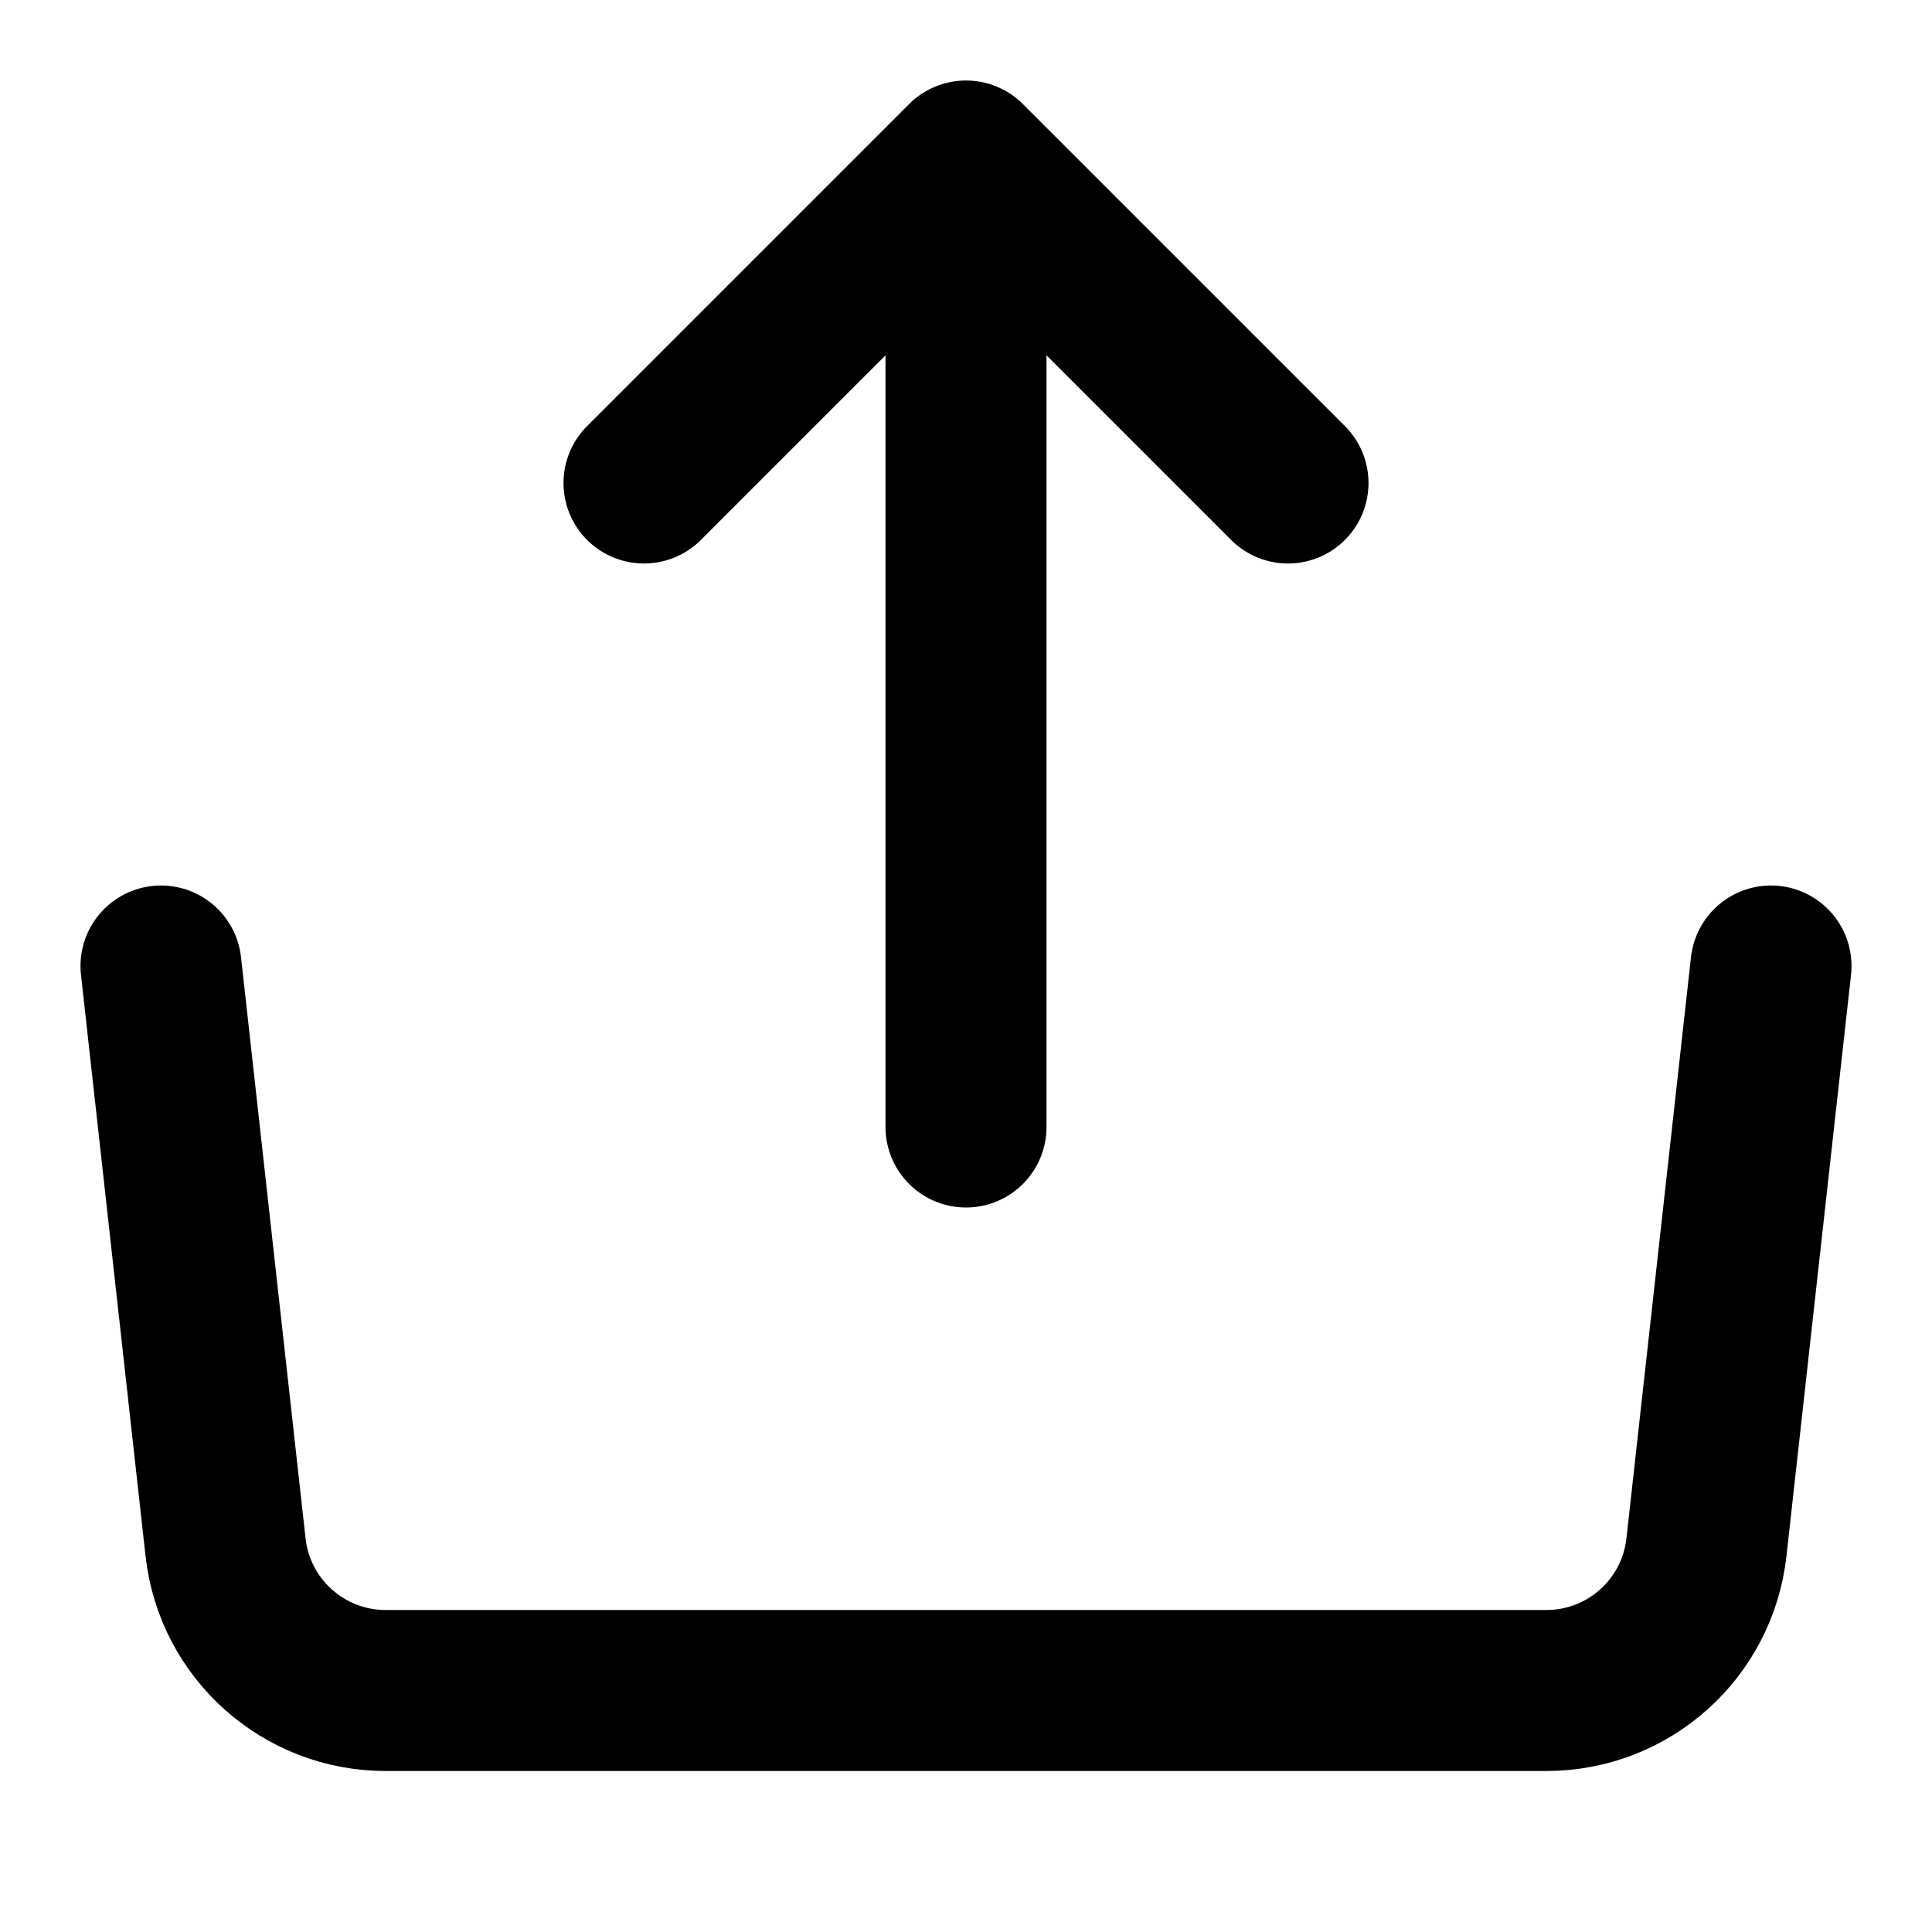
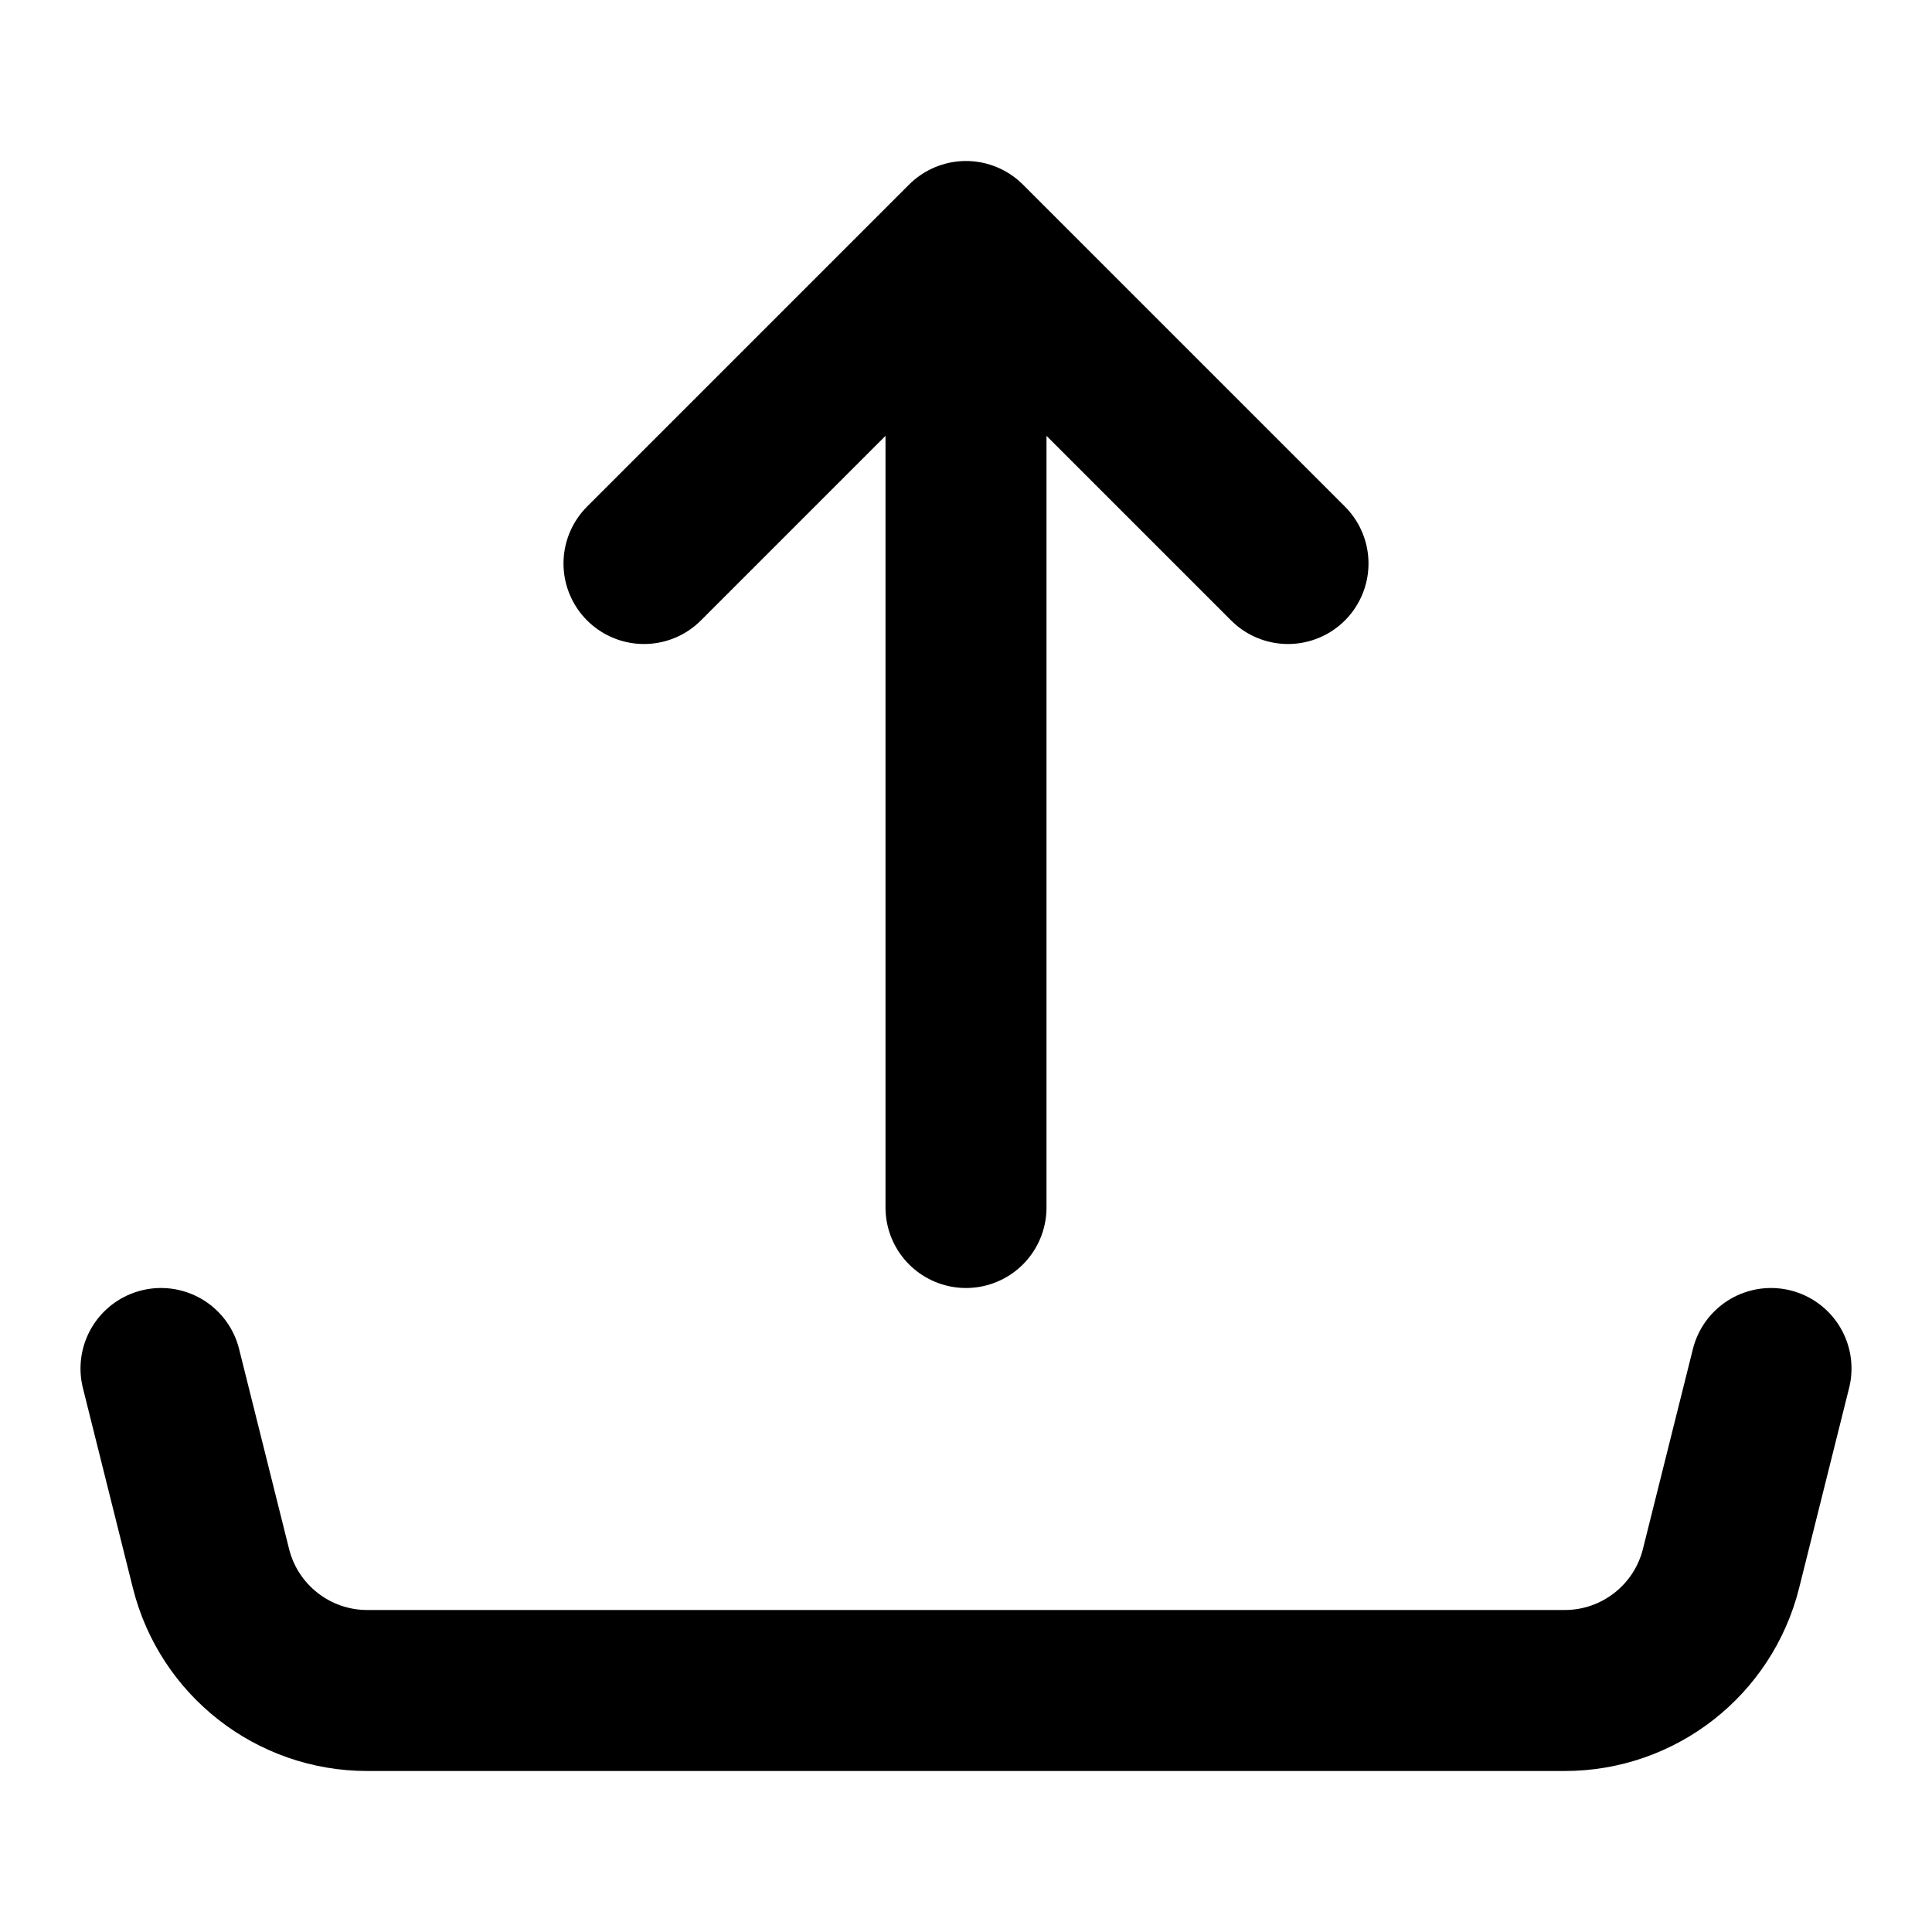
<svg xmlns="http://www.w3.org/2000/svg" width="24" height="24" viewBox="0 0 24 24" fill="none">
-   <path d="M12 2L12 14M12 2L8 6M12 2L16 6" stroke="black" stroke-width="2" stroke-linecap="round" stroke-linejoin="round" />
-   <path d="M2 12L2.802 19.221C2.915 20.234 3.771 21 4.79 21H12H19.21C20.229 21 21.085 20.234 21.198 19.221L22 12" stroke="black" stroke-width="2" stroke-linecap="round" stroke-linejoin="round" />
+   <path d="M12 3L12 15M12 3L8 7M12 3L16 7" stroke="black" stroke-width="2" stroke-linecap="round" stroke-linejoin="round" />
+   <path d="M2 17L2.621 19.485C2.844 20.375 3.644 21 4.562 21H12H19.438C20.356 21 21.156 20.375 21.379 19.485L22 17" stroke="black" stroke-width="2" stroke-linecap="round" stroke-linejoin="round" />
</svg>
